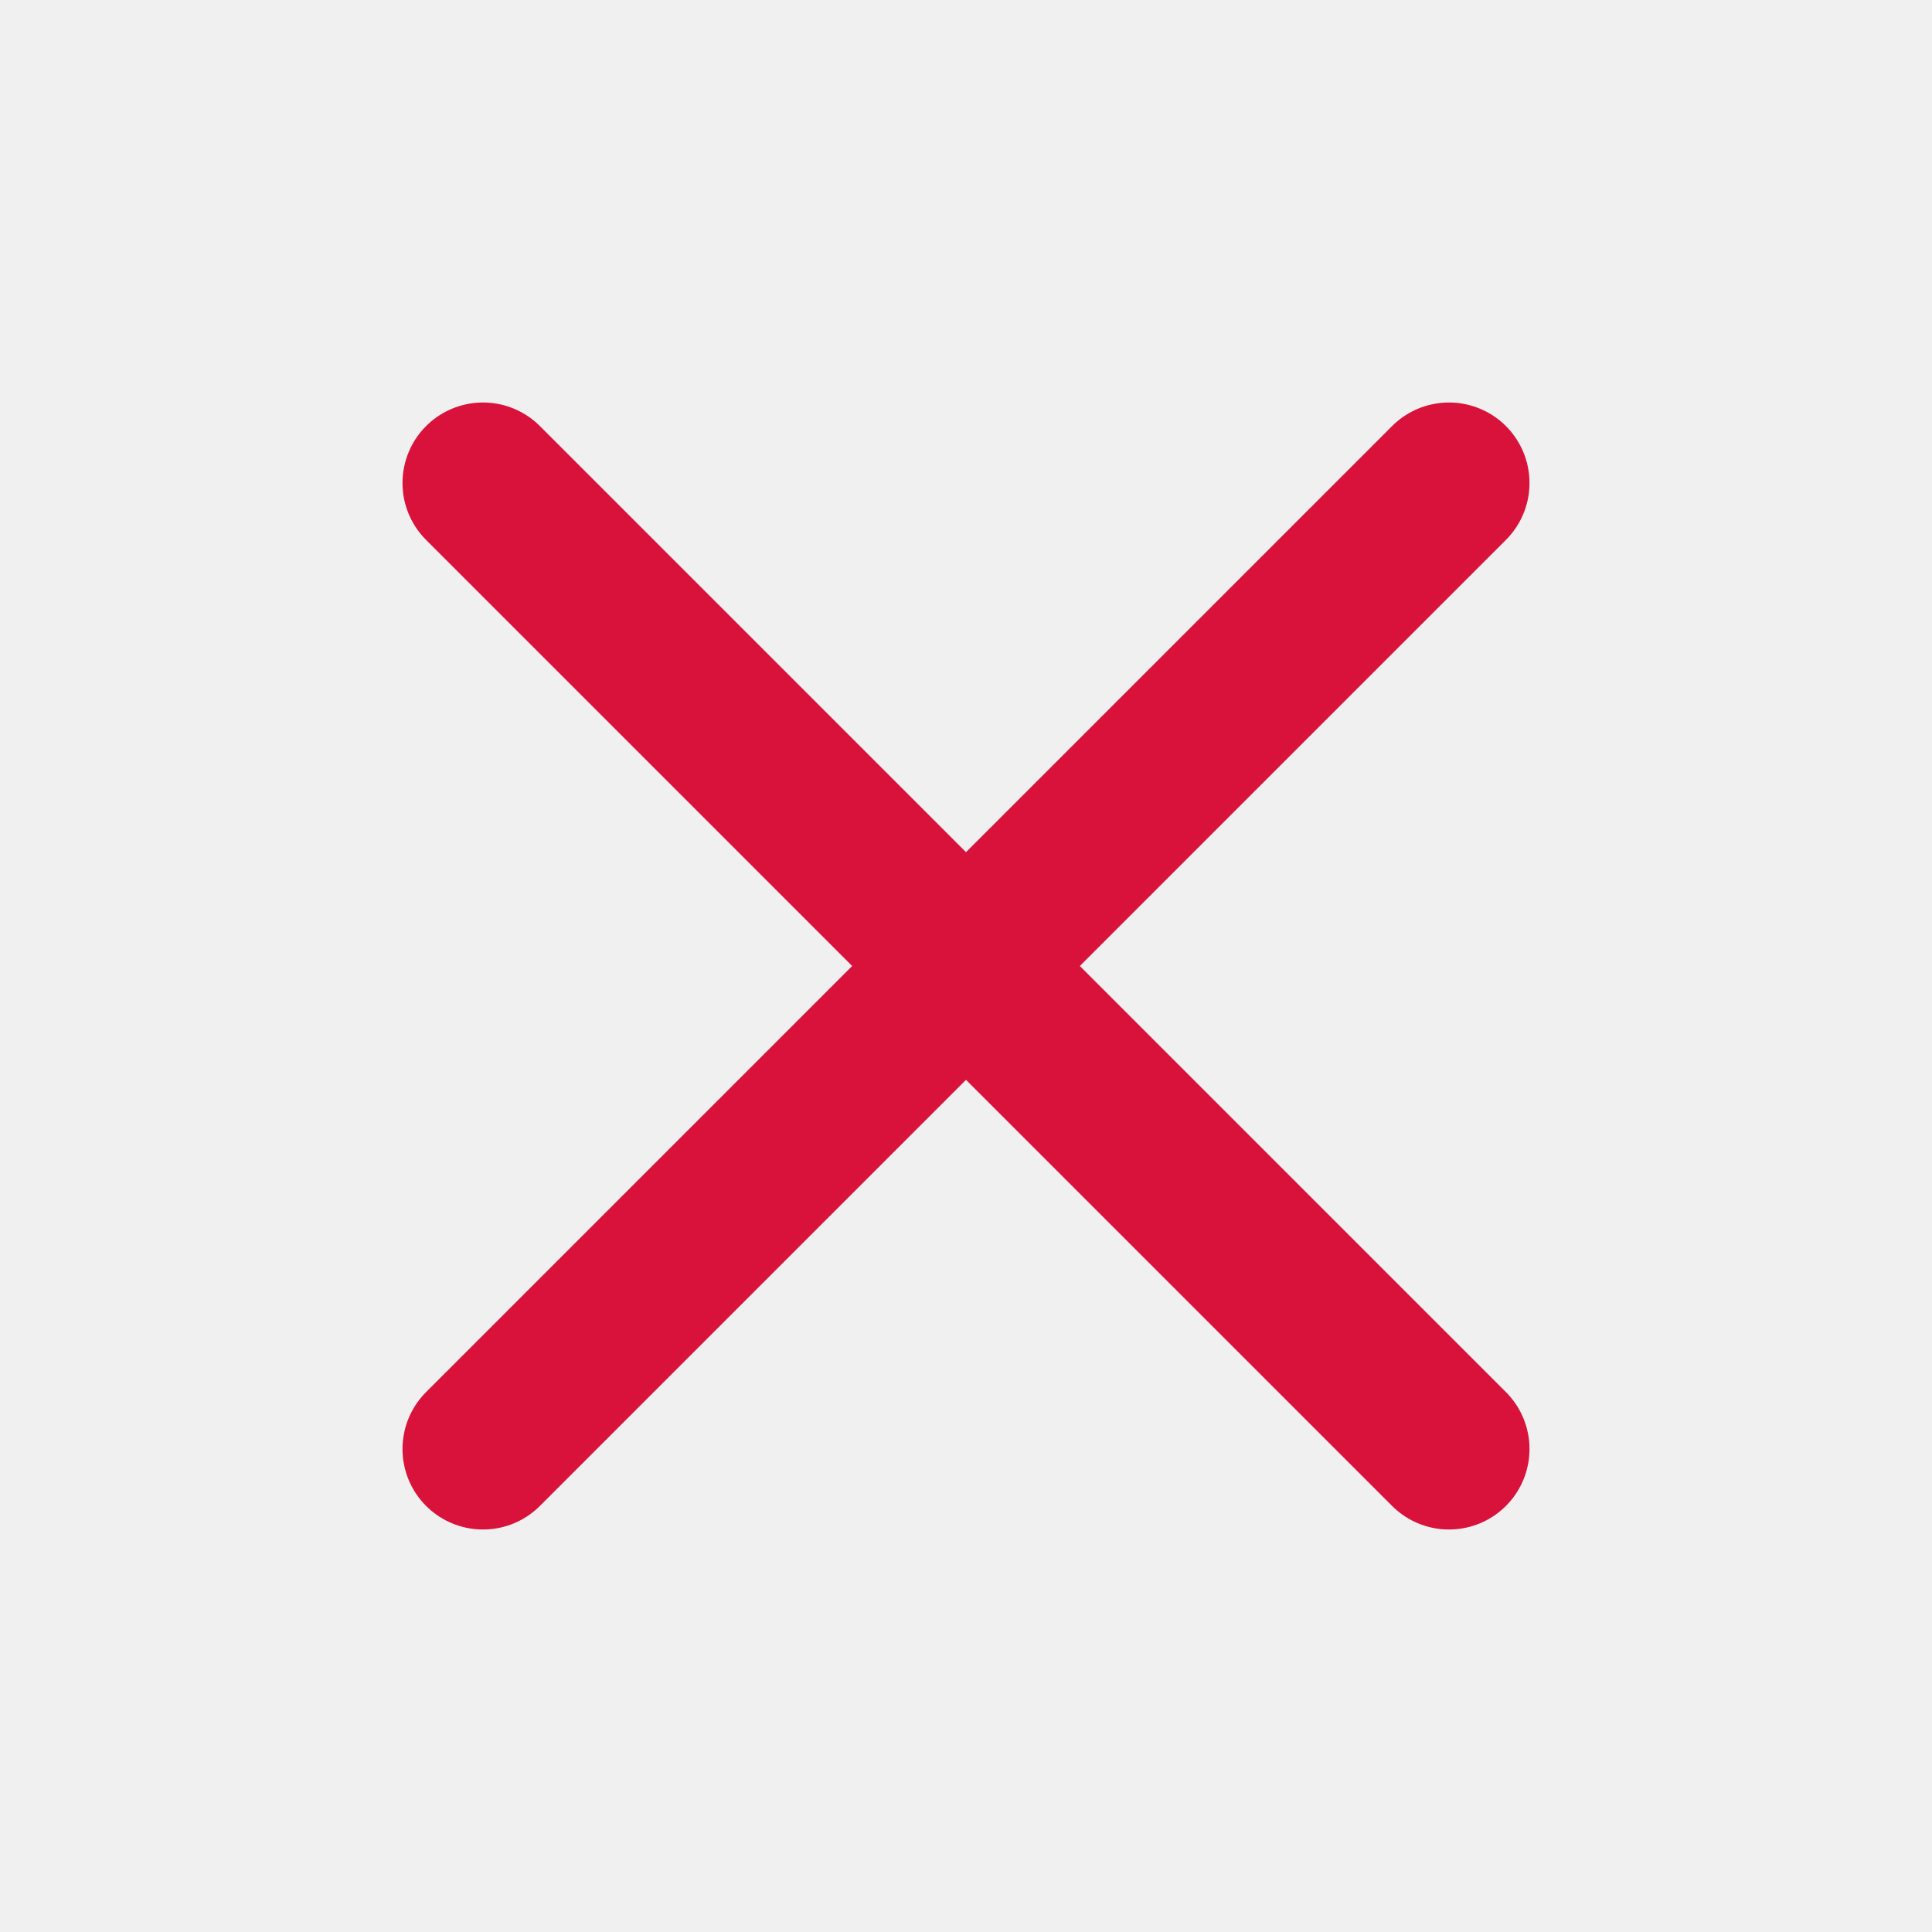
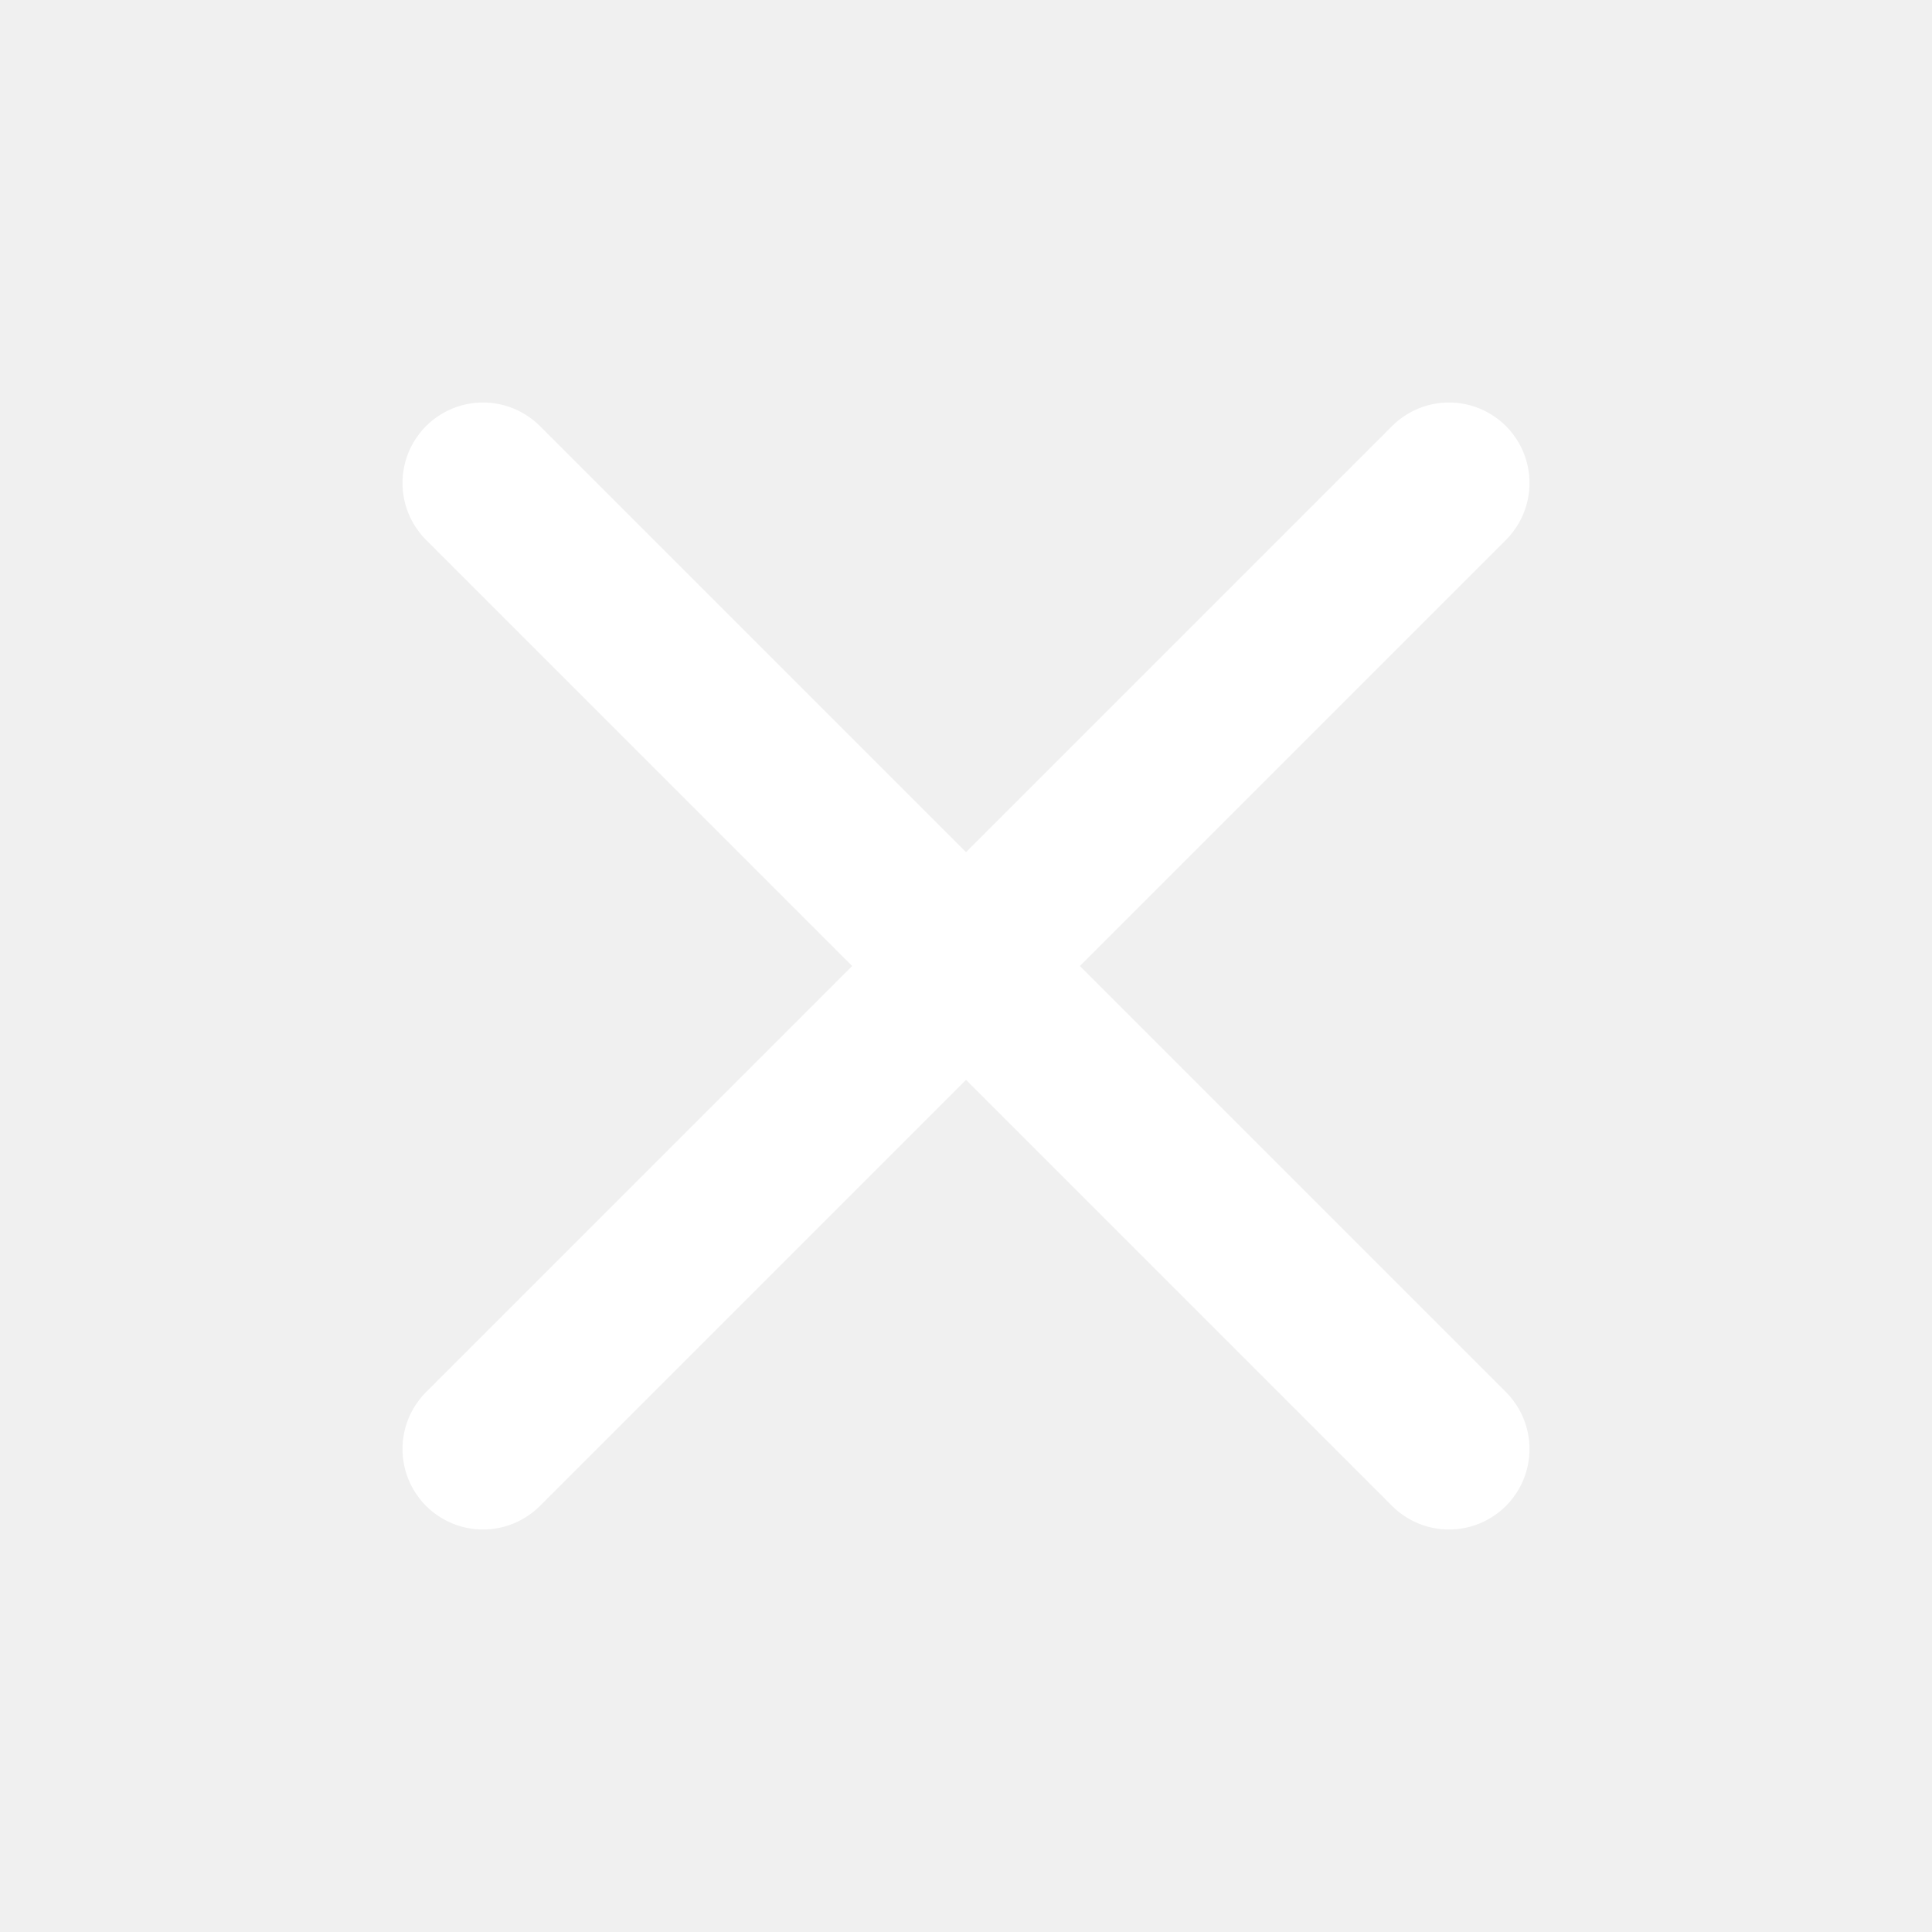
<svg xmlns="http://www.w3.org/2000/svg" width="24" height="24" viewBox="0 0 24 24" fill="none">
-   <path d="M18 6L6 18" stroke="#D8123B" stroke-width="2" stroke-linecap="round" stroke-linejoin="round" />
-   <path d="M6 6L18 18" stroke="#D8123B" stroke-width="2" stroke-linecap="round" stroke-linejoin="round" />
+   <path d="M18 6L6 18" stroke="#fff" stroke-width="2" stroke-linecap="round" stroke-linejoin="round" />
+   <path d="M6 6L18 18" stroke="#fff" stroke-width="2" stroke-linecap="round" stroke-linejoin="round" />
</svg>
